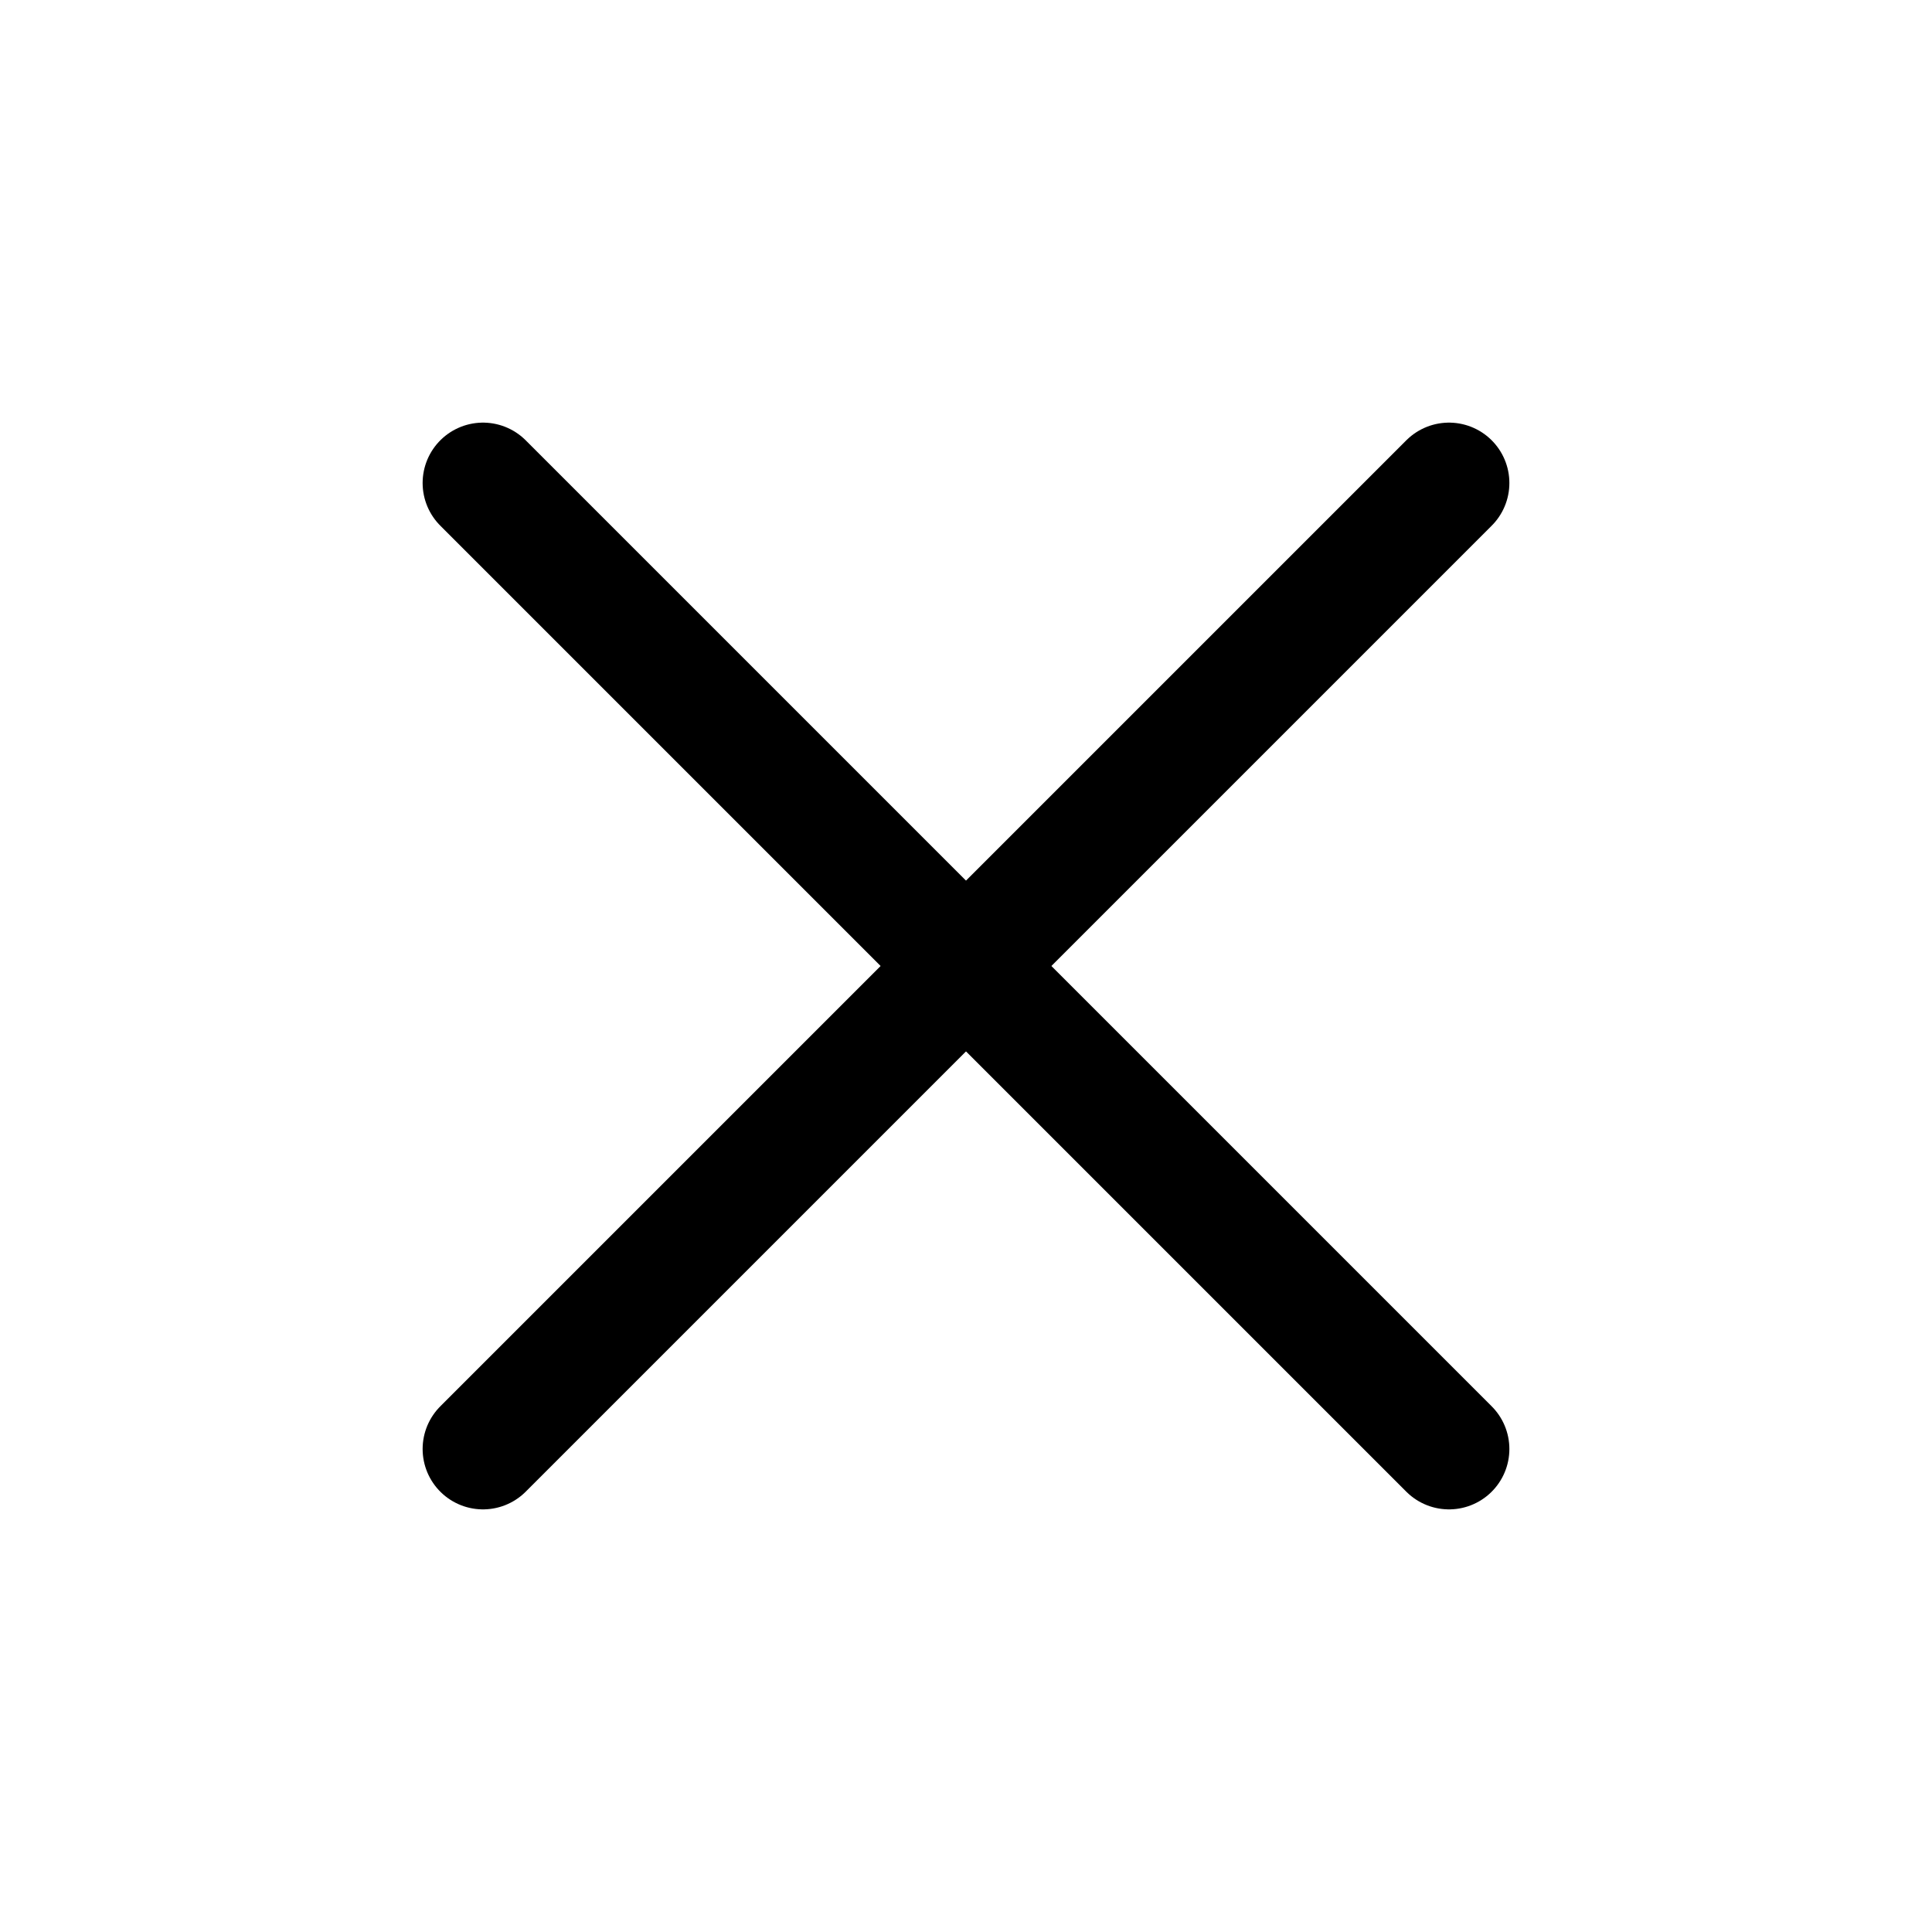
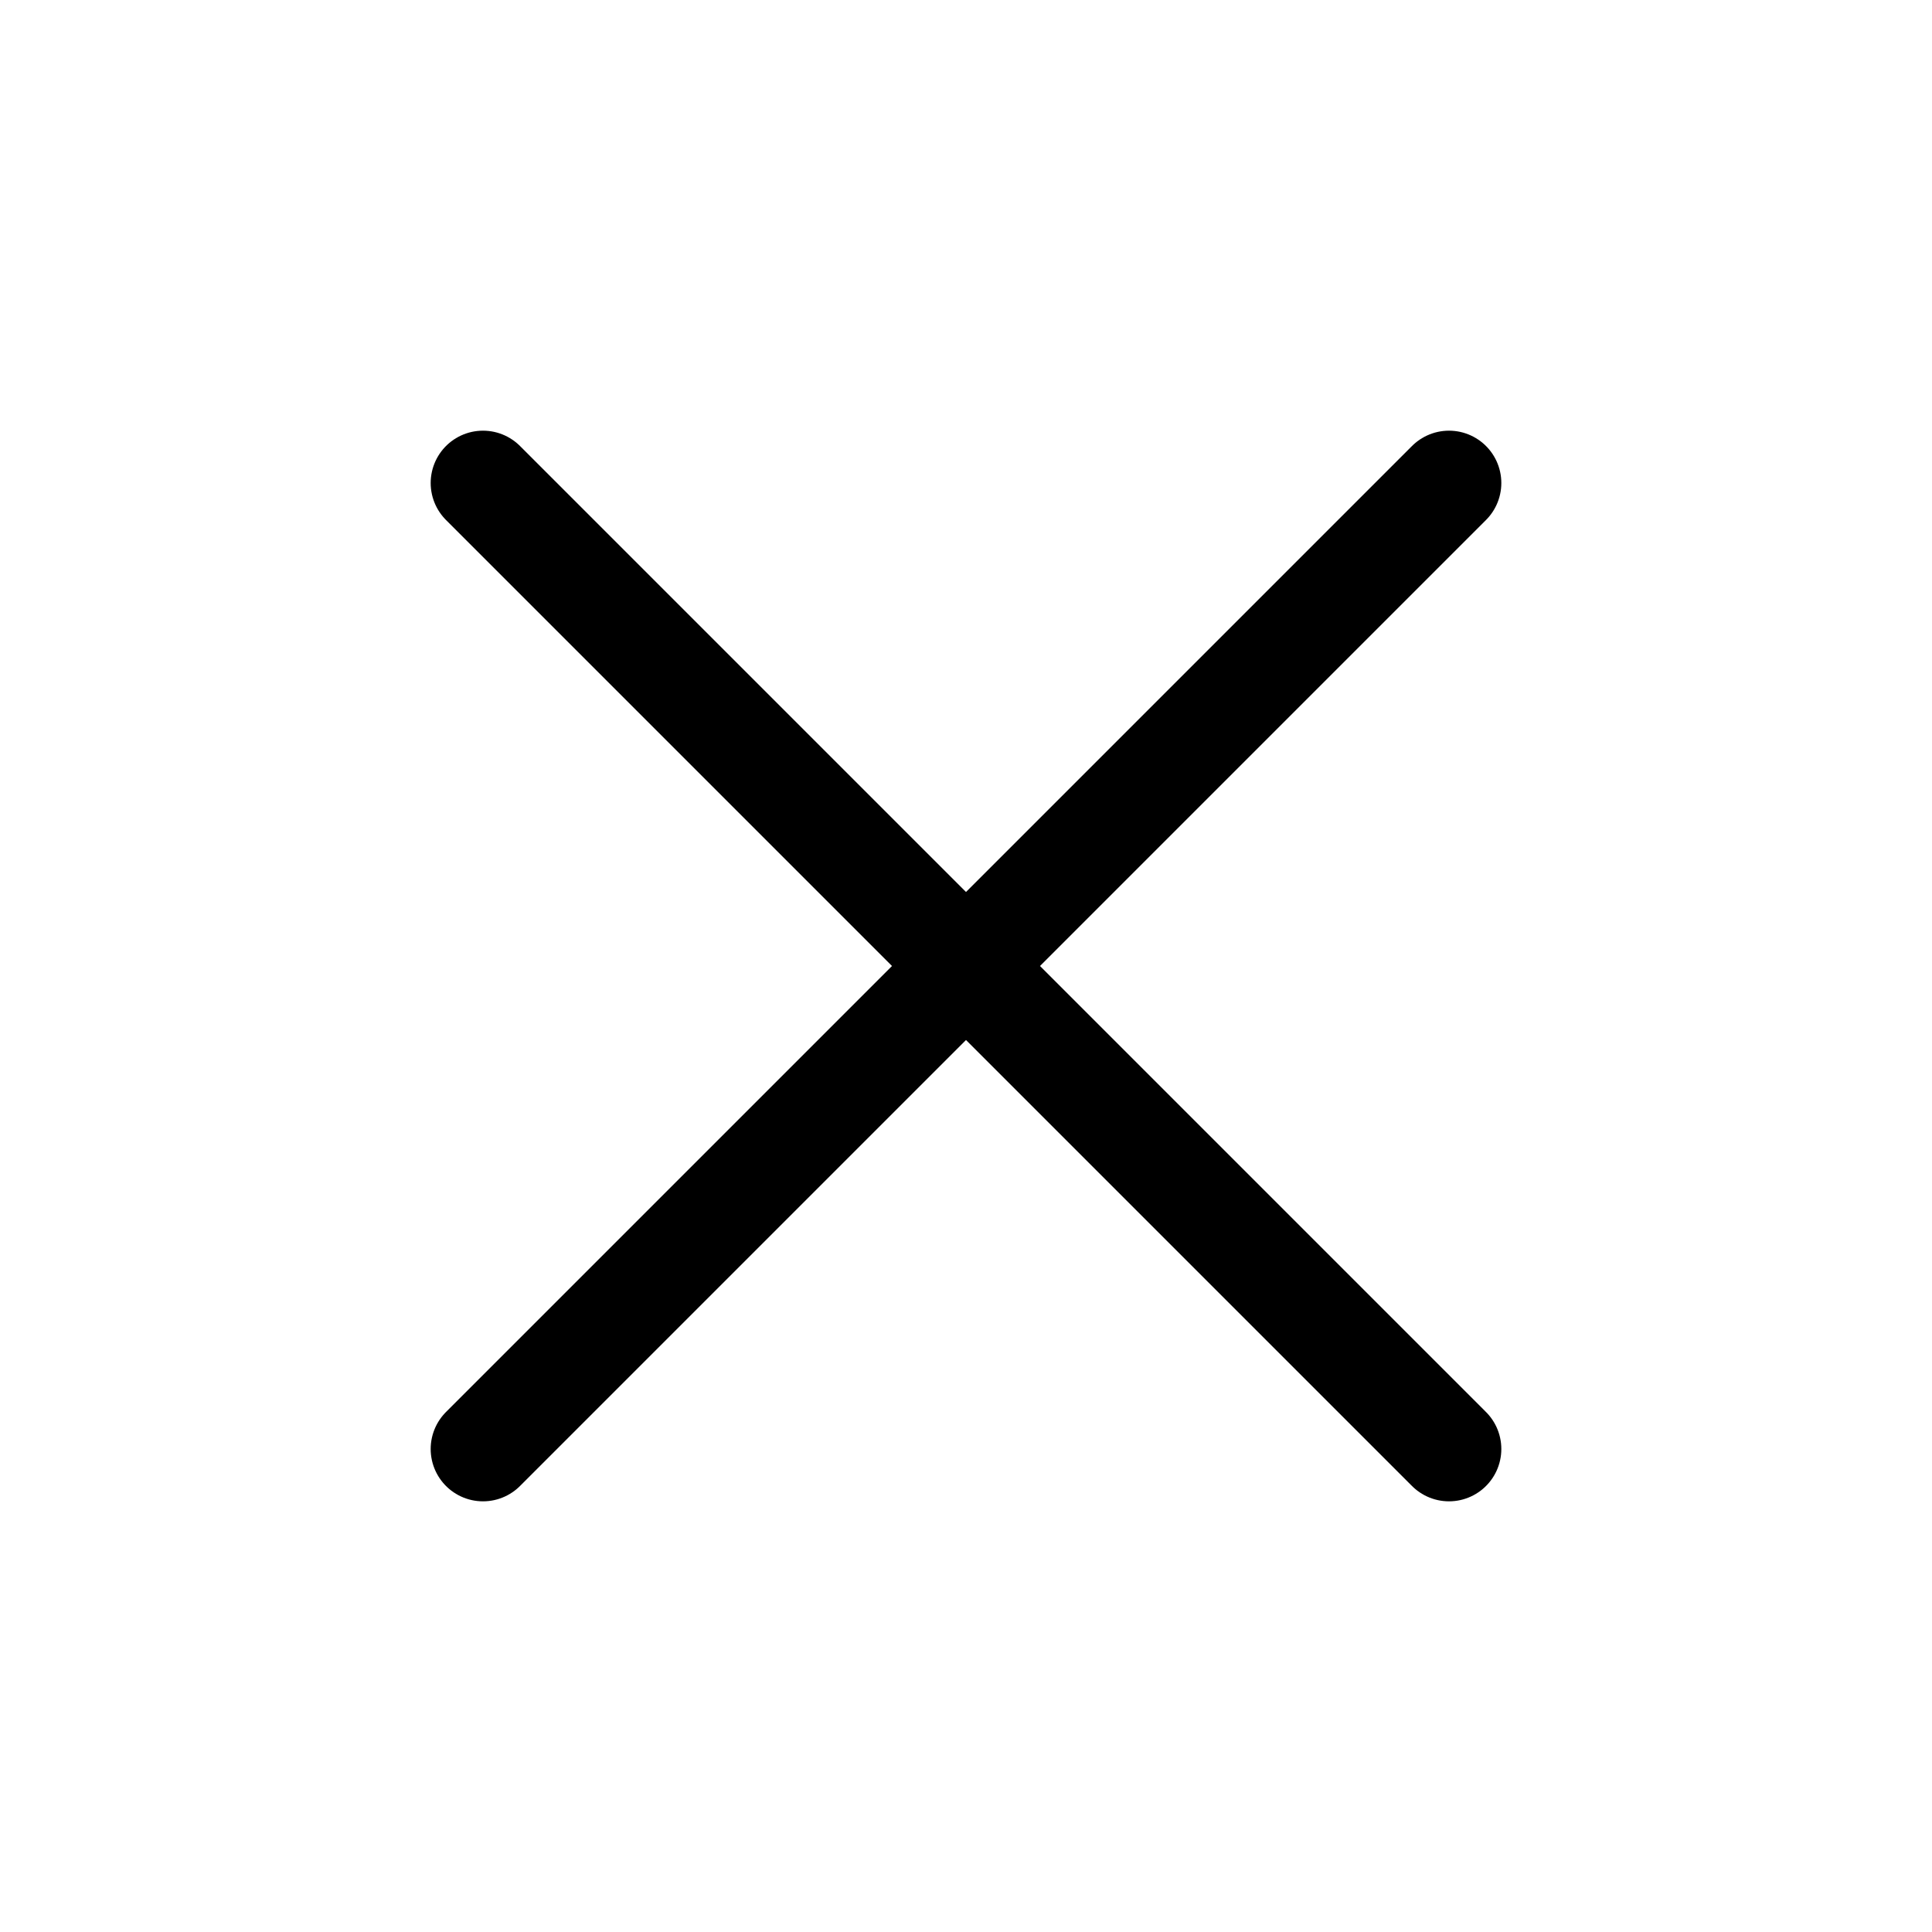
- <svg xmlns="http://www.w3.org/2000/svg" class="icon icon-tabler icon-tabler-x" width="44" height="44" viewBox="0 0 24 24" stroke-width="1.5" stroke="#000000" fill="none" stroke-linecap="round" stroke-linejoin="round">
+ <svg xmlns="http://www.w3.org/2000/svg" class="icon icon-tabler icon-tabler-x" width="44" height="44" viewBox="0 0 24 24" stroke-width="1.3" stroke="#000000" fill="none" stroke-linecap="round" stroke-linejoin="round">
  <path stroke="none" d="M0 0h24v24H0z" fill="none" />
  <line x1="18" y1="6" x2="6" y2="18" />
  <line x1="6" y1="6" x2="18" y2="18" />
</svg>
